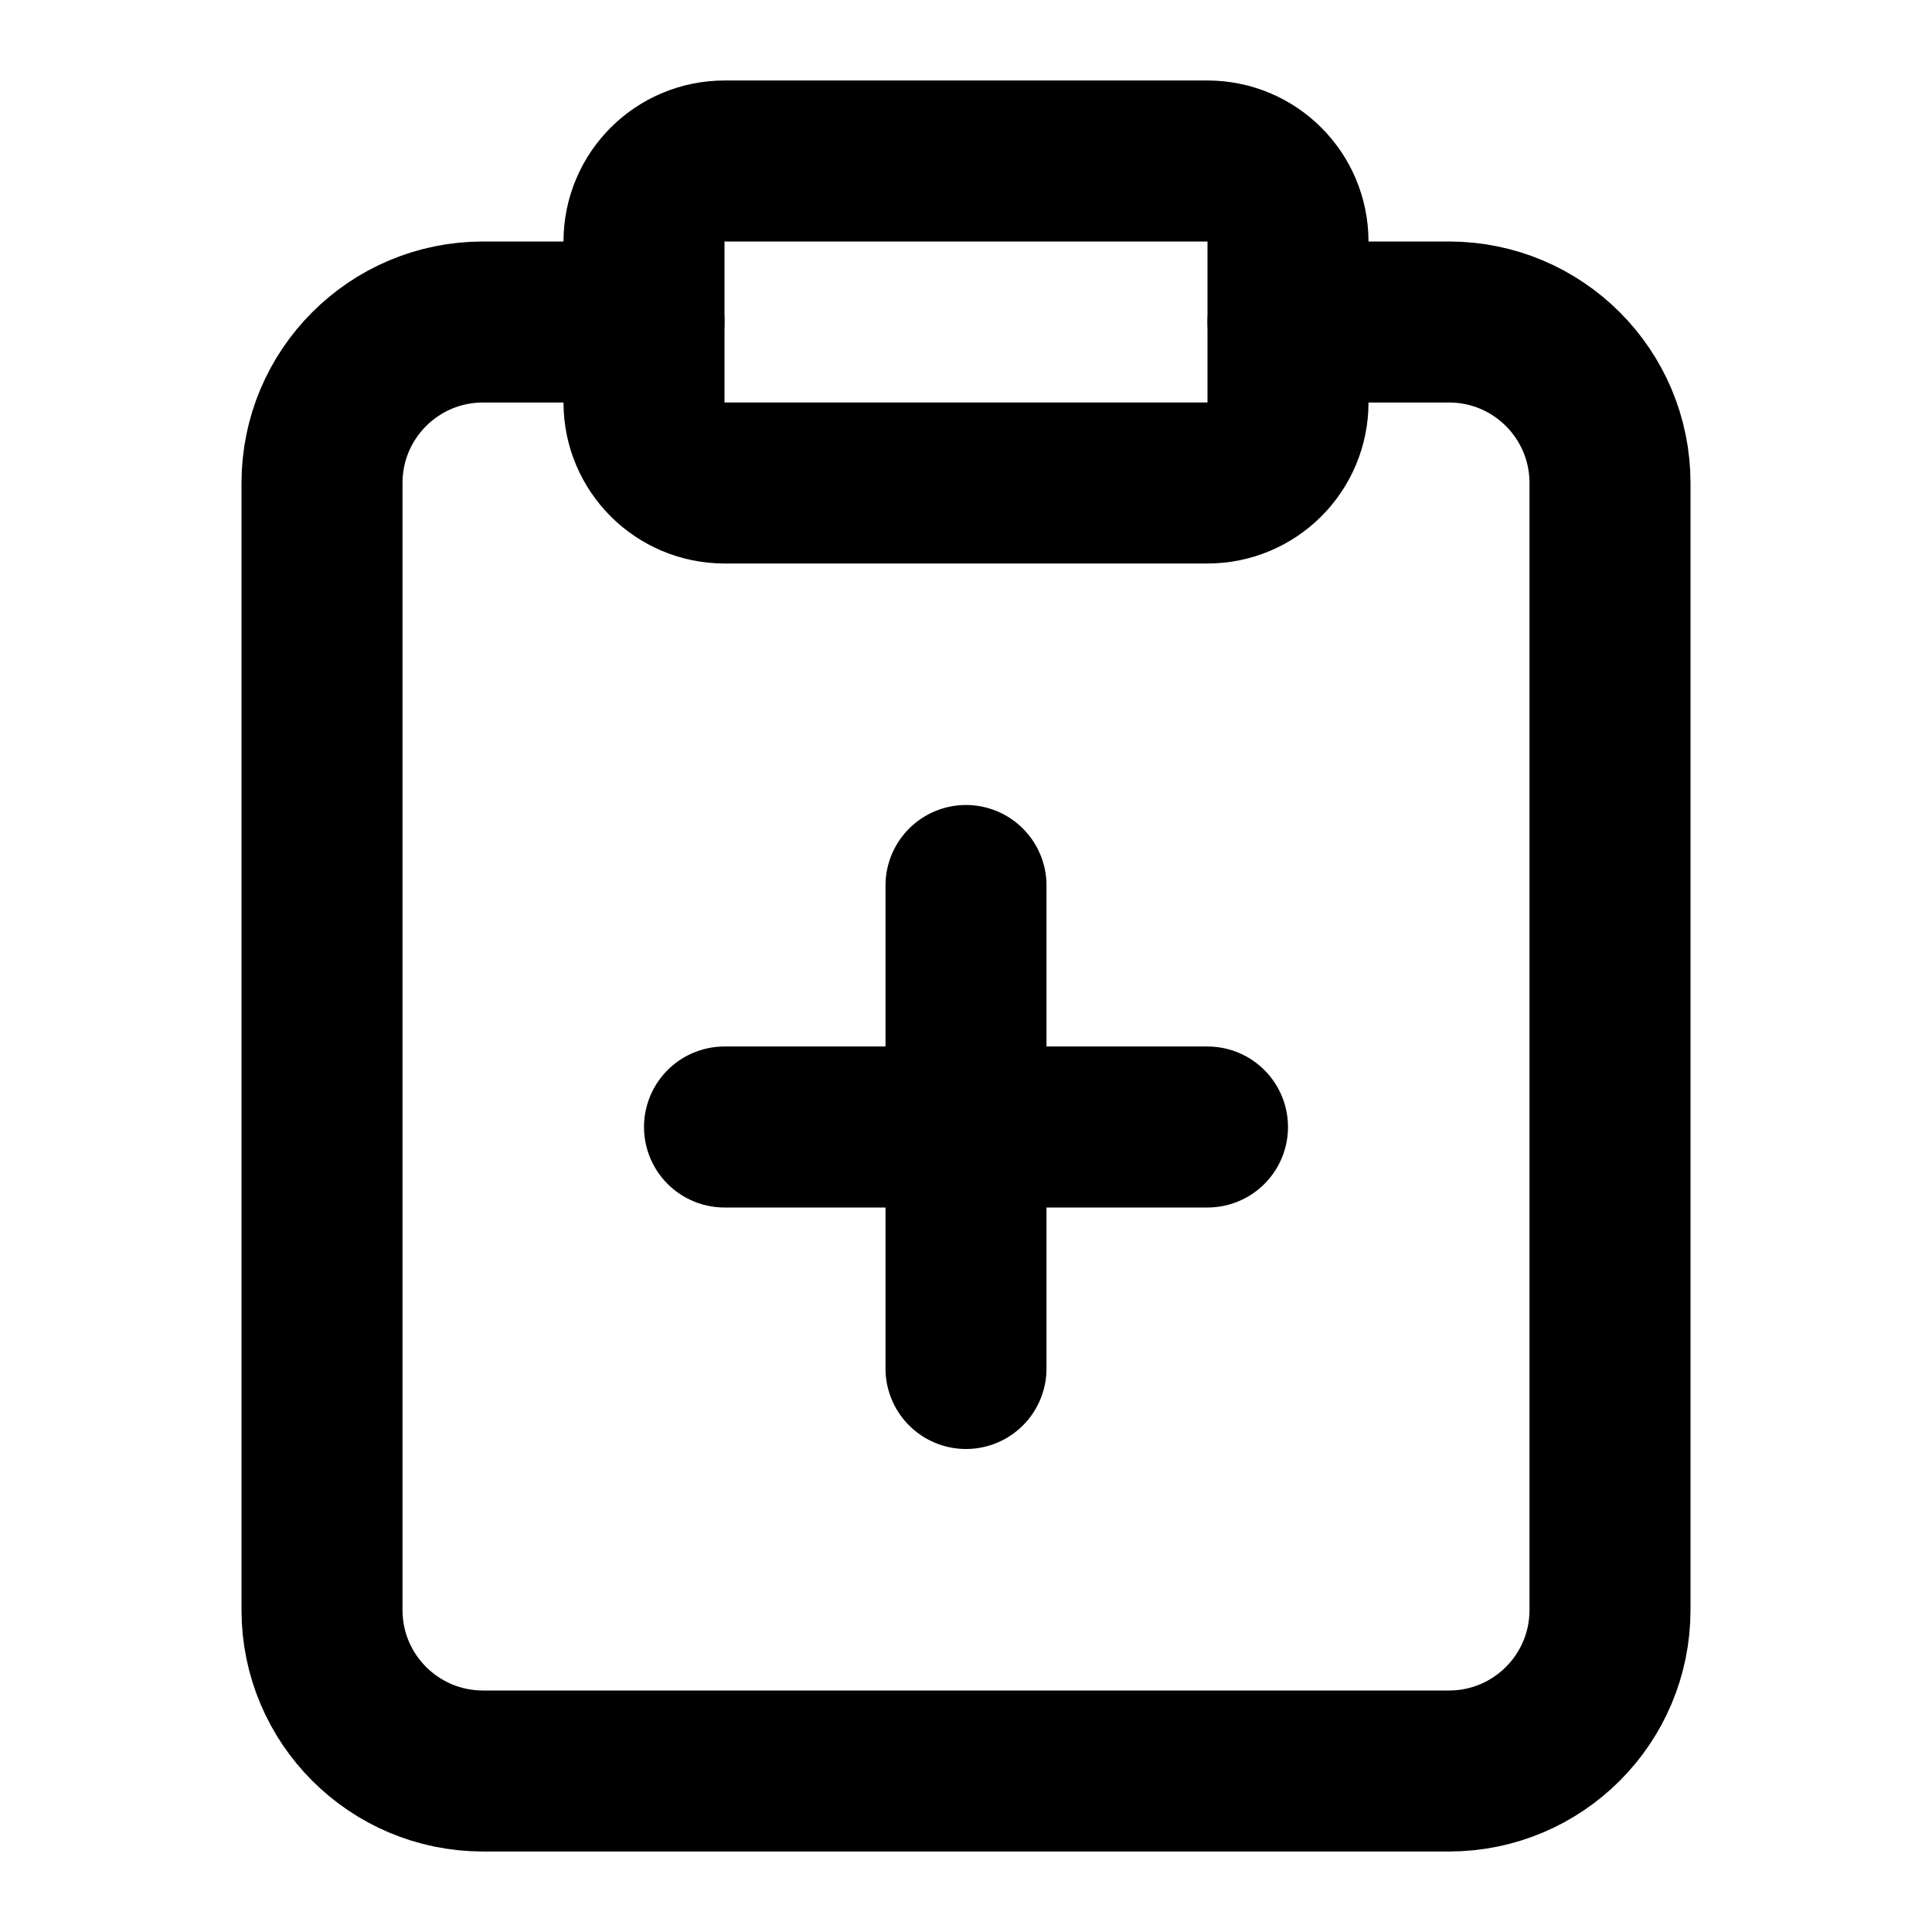
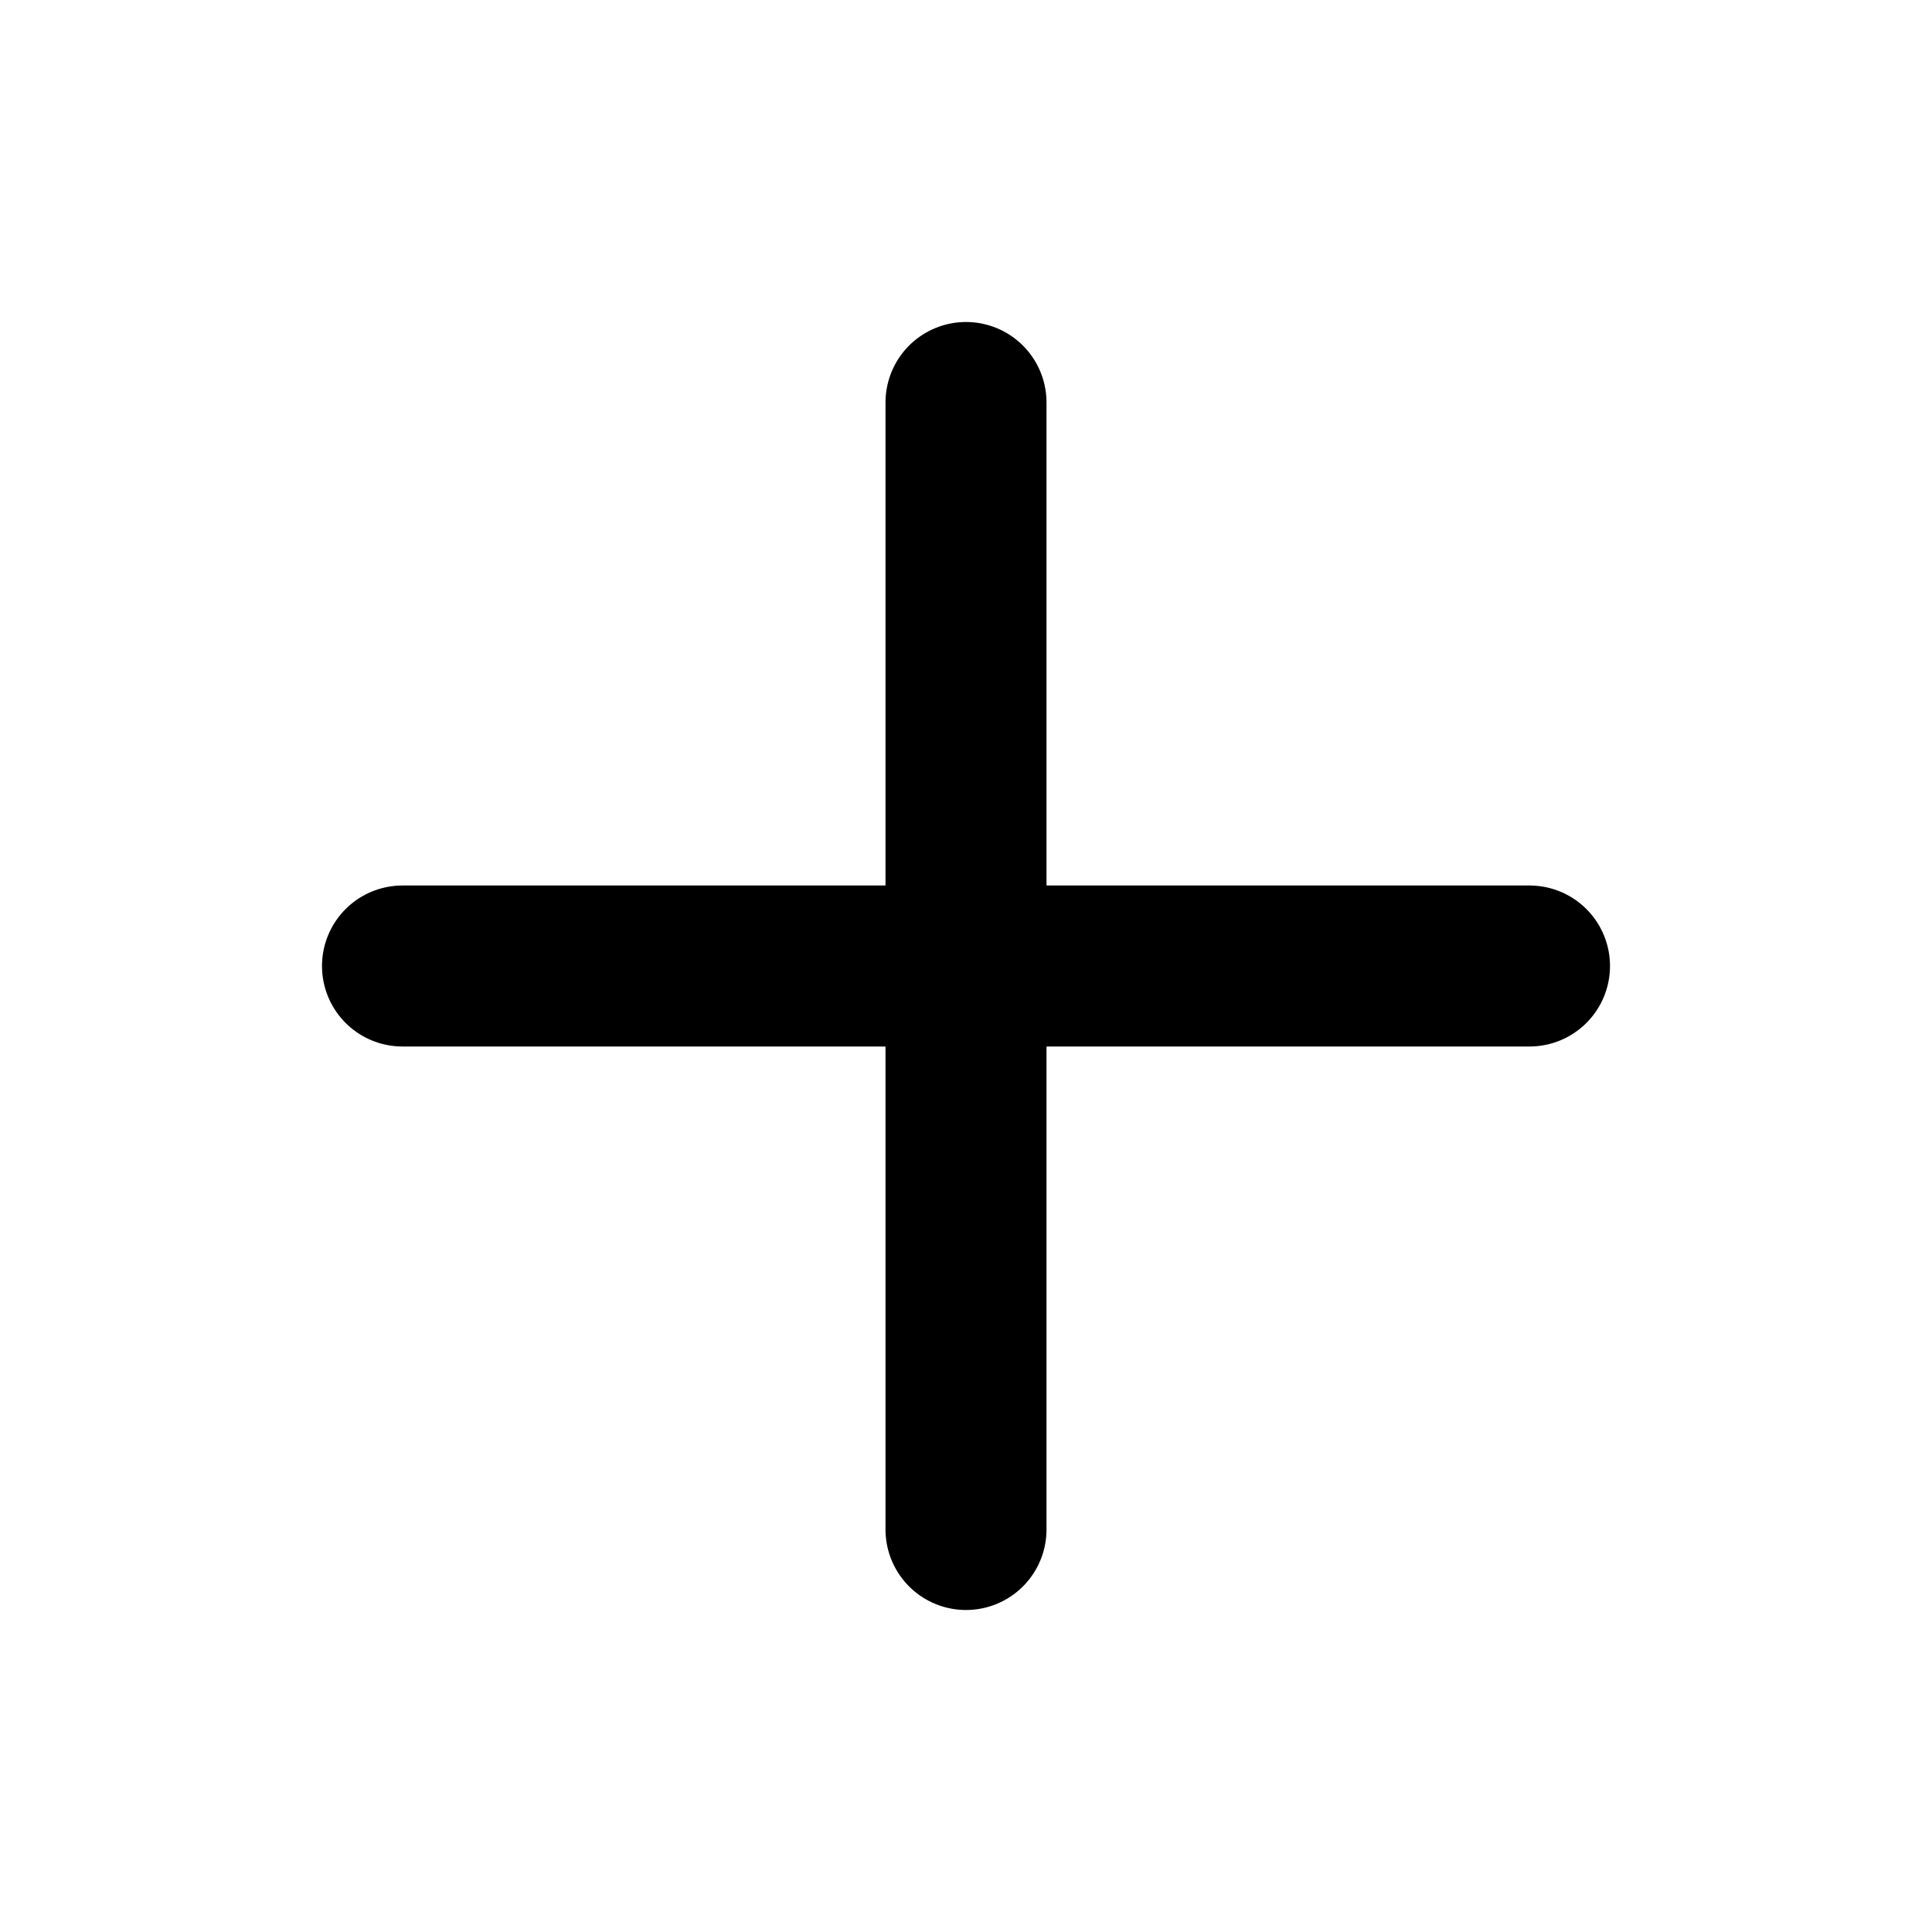
- <svg xmlns="http://www.w3.org/2000/svg" width="24" height="24" viewBox="0 0 24 24" fill="none" stroke="currentColor" stroke-width="2" stroke-linecap="round" stroke-linejoin="round" class="lucide lucide-clipboard-plus">
-   <rect width="8" height="4" x="8" y="2" rx="1" ry="1" />
-   <path d="M16 4h2a2 2 0 0 1 2 2v14a2 2 0 0 1-2 2H6a2 2 0 0 1-2-2V6a2 2 0 0 1 2-2h2" />
-   <path d="M9 14h6" />
-   <path d="M12 17v-6" />
+ <svg xmlns="http://www.w3.org/2000/svg" width="24" height="24" viewBox="0 0 24 24" fill="none" stroke="currentColor" stroke-width="2" stroke-linecap="round" stroke-linejoin="round" class="lucide lucide-plus">
+   <path d="M5 12h14" />
+   <path d="M12 5v14" />
</svg>
